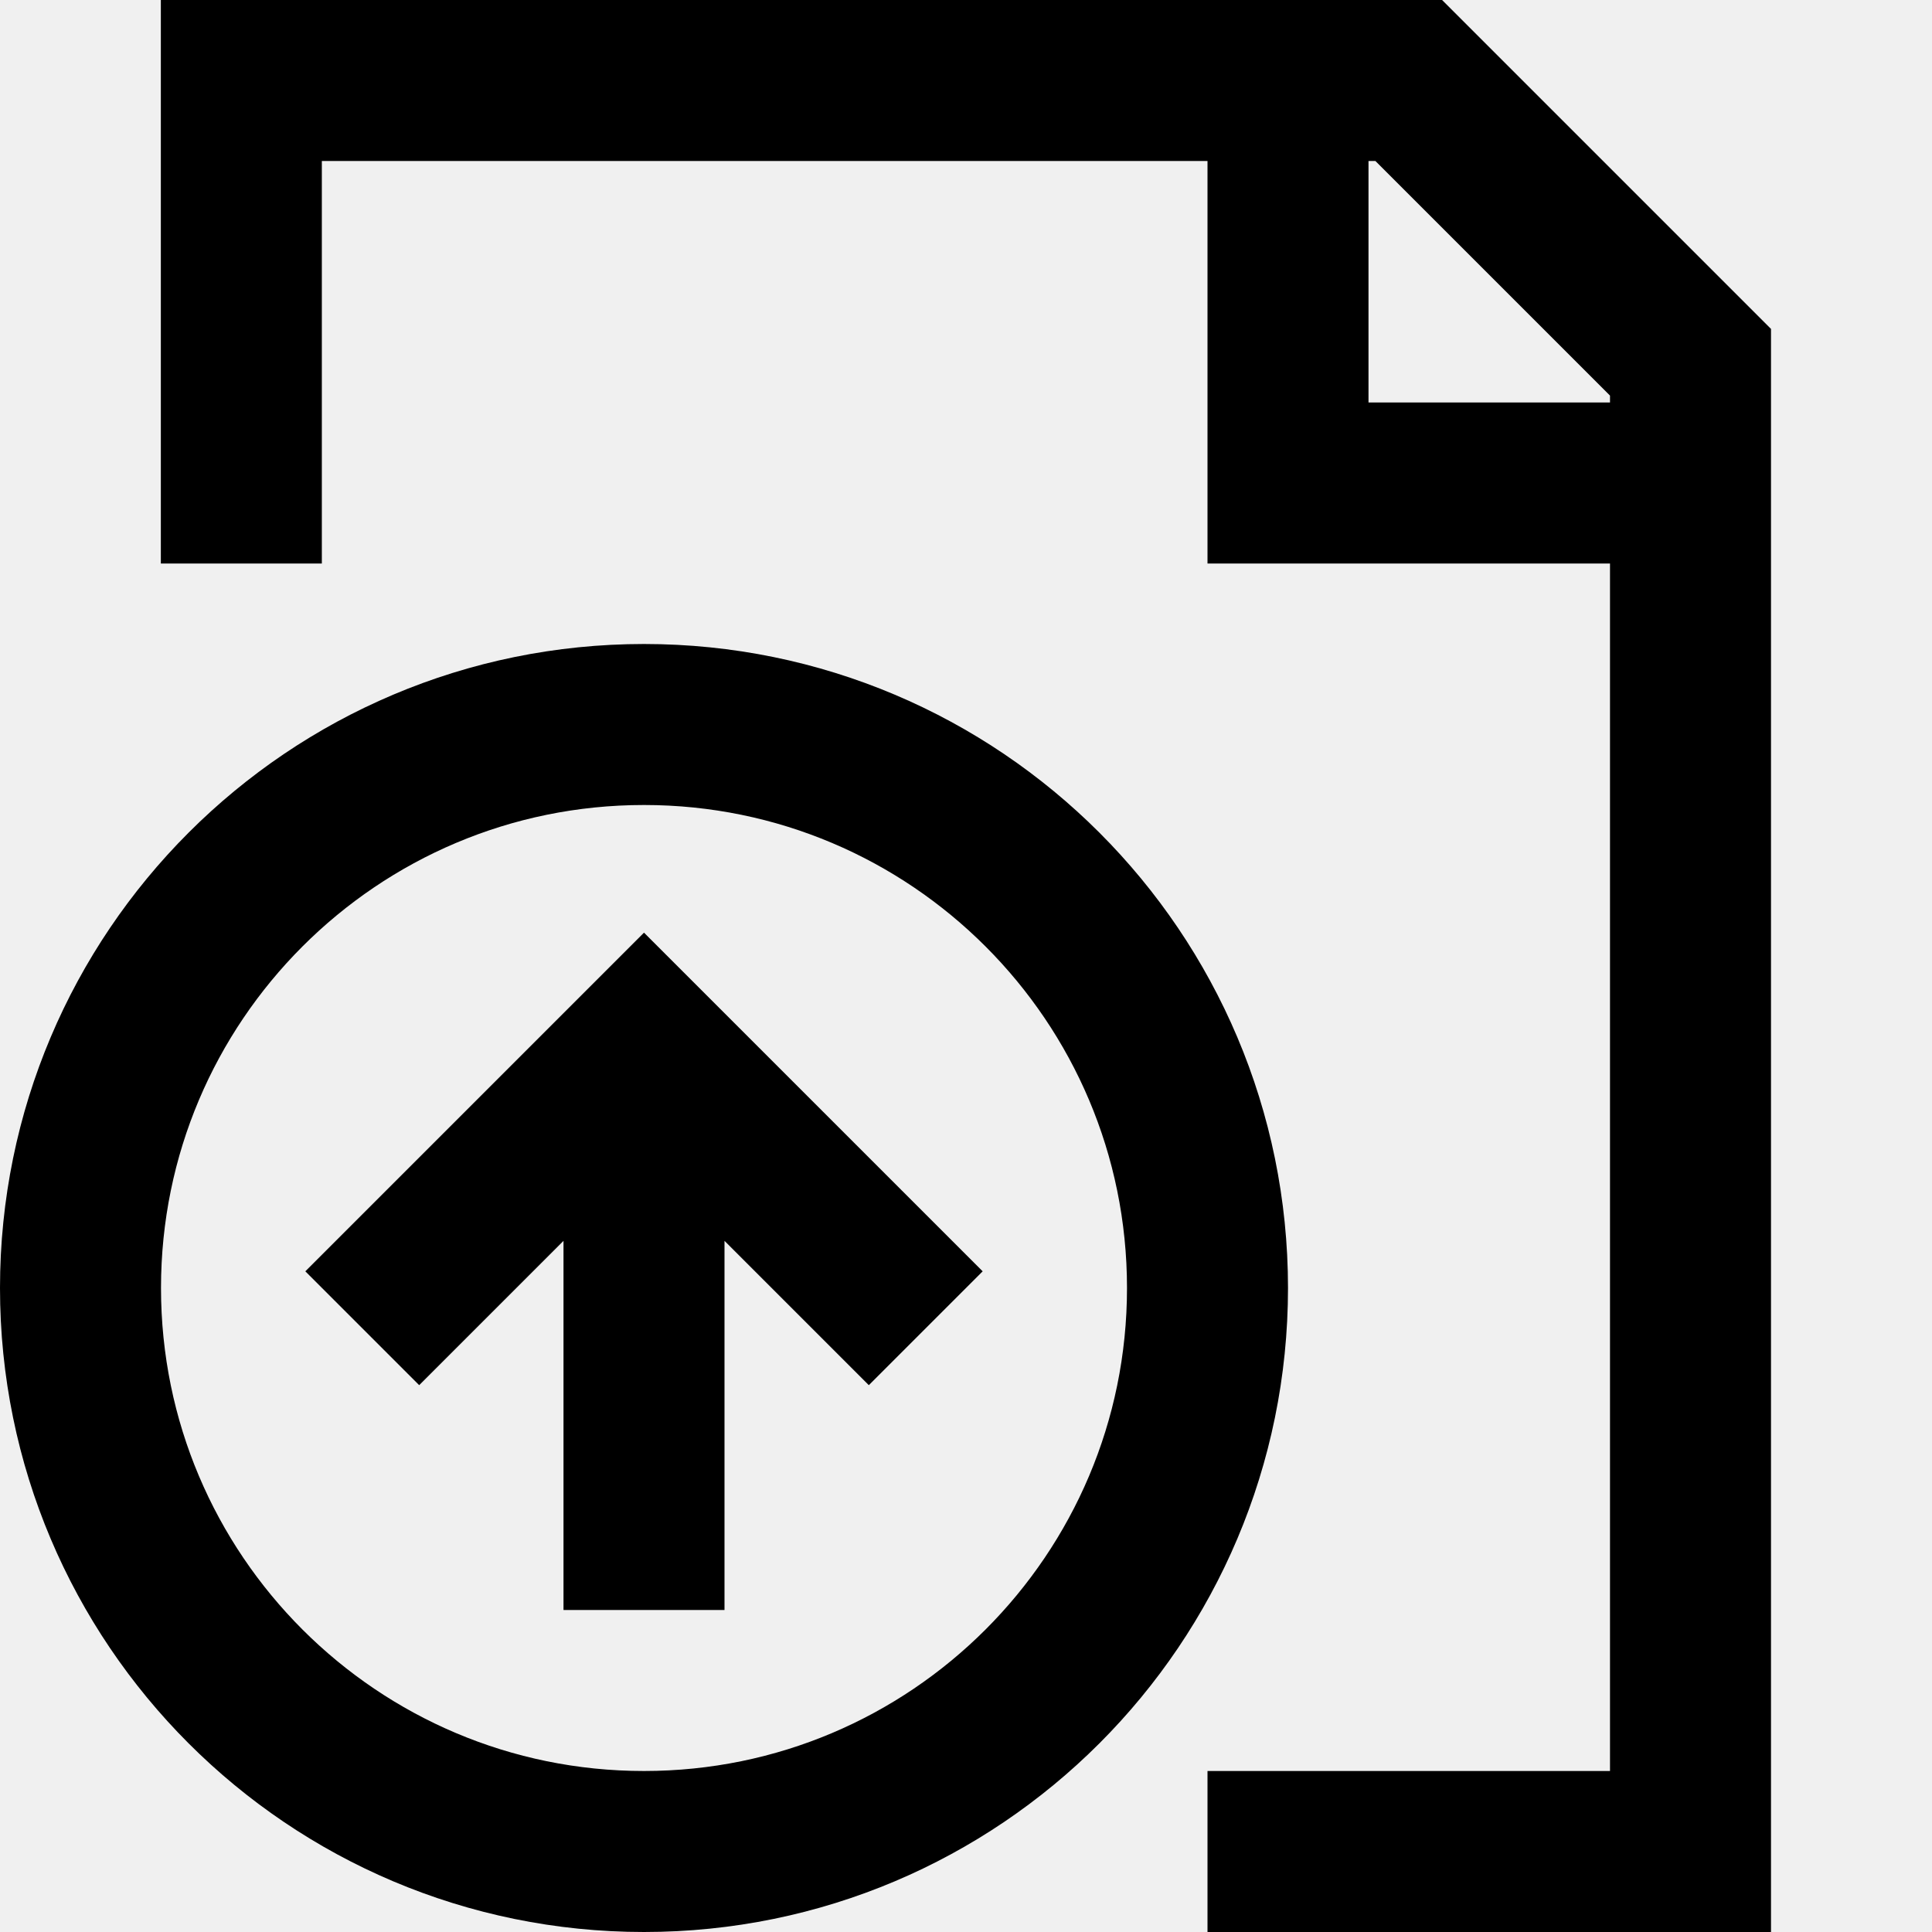
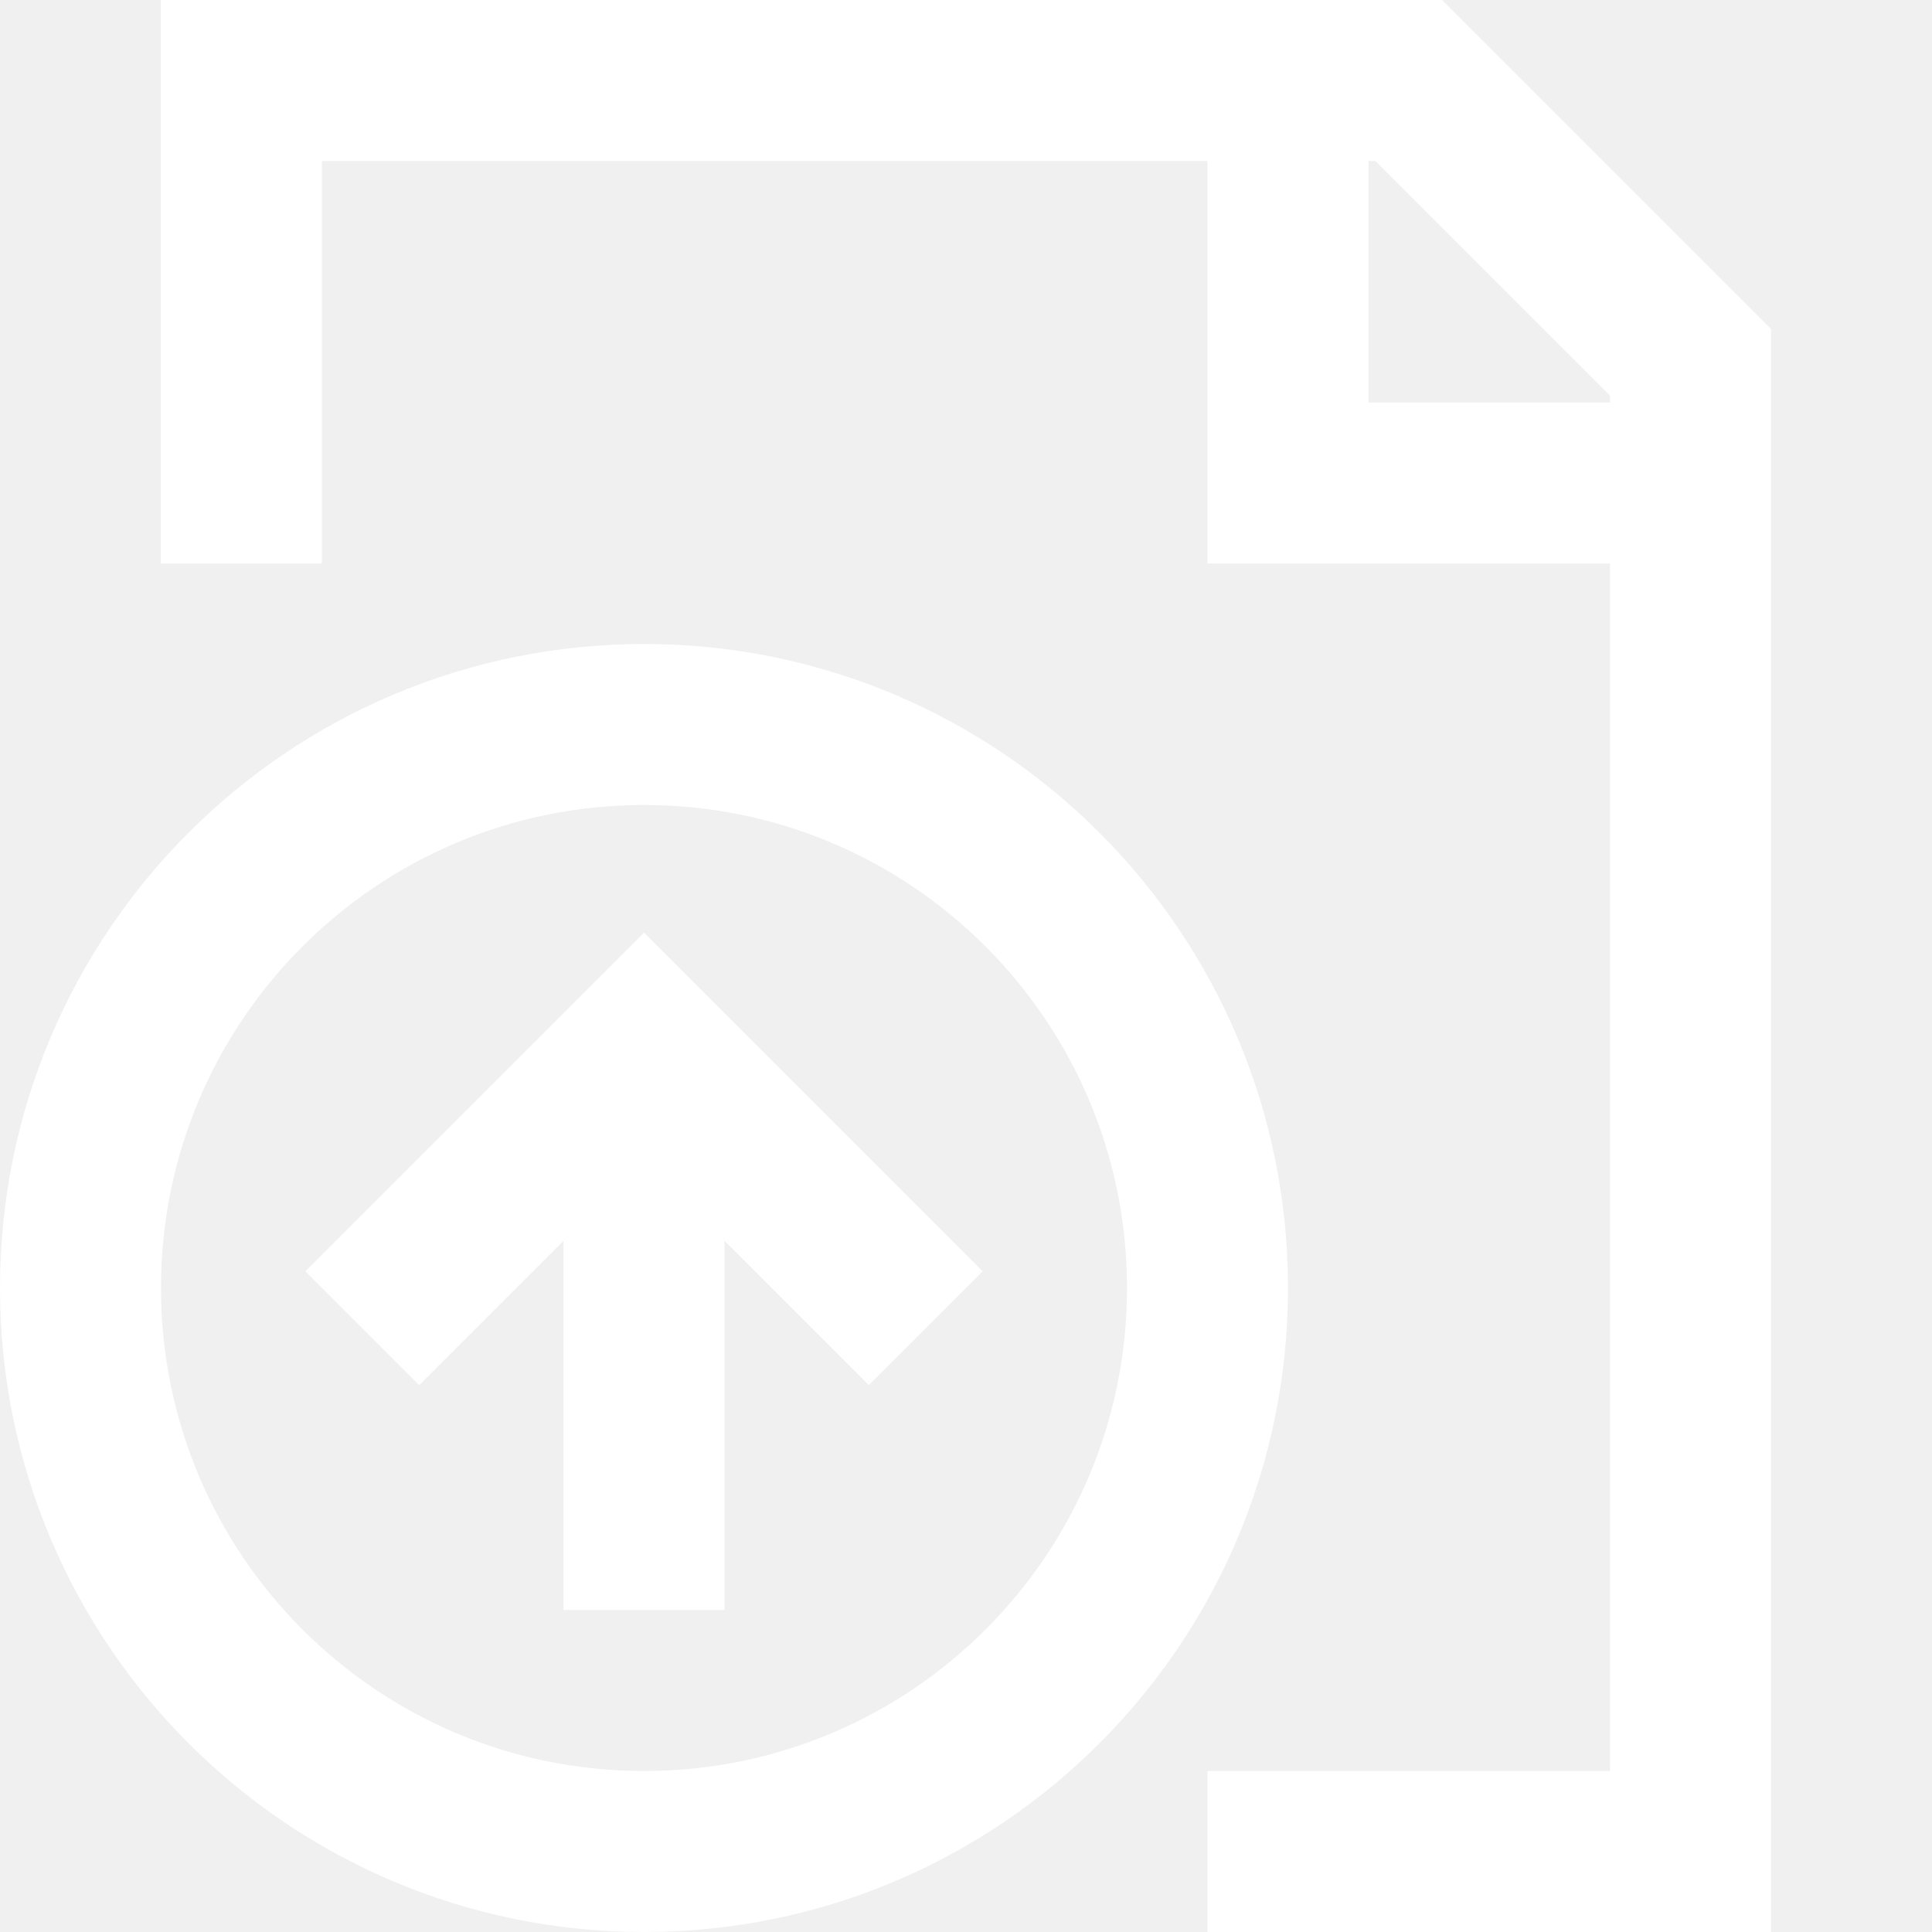
<svg xmlns="http://www.w3.org/2000/svg" width="24px" height="24px" viewBox="0 0 24 24">
-   <path fill="none" stroke="#000" stroke-width="2" d="M2.998,7 L2.998,1 L17.5,1 L21,4.5 L21,23 L15,23 M16,1 L16,6 L21,6 M8,23 C11.866,23 15,19.866 15,16 C15,12.134 11.866,9 8,9 C4.134,9 1,12.134 1,16 C1,19.866 4.134,23 8,23 Z M4.5,16.5 L8,13 L11.5,16.5 M8,13.5 L8,20" />
+   <path fill="none" stroke="white" stroke-width="2" d="M2.998,7 L2.998,1 L17.5,1 L21,4.5 L21,23 L15,23 M16,1 L16,6 L21,6 M8,23 C11.866,23 15,19.866 15,16 C15,12.134 11.866,9 8,9 C4.134,9 1,12.134 1,16 C1,19.866 4.134,23 8,23 Z M4.5,16.5 L8,13 L11.5,16.5 M8,13.5 L8,20" />
</svg>
